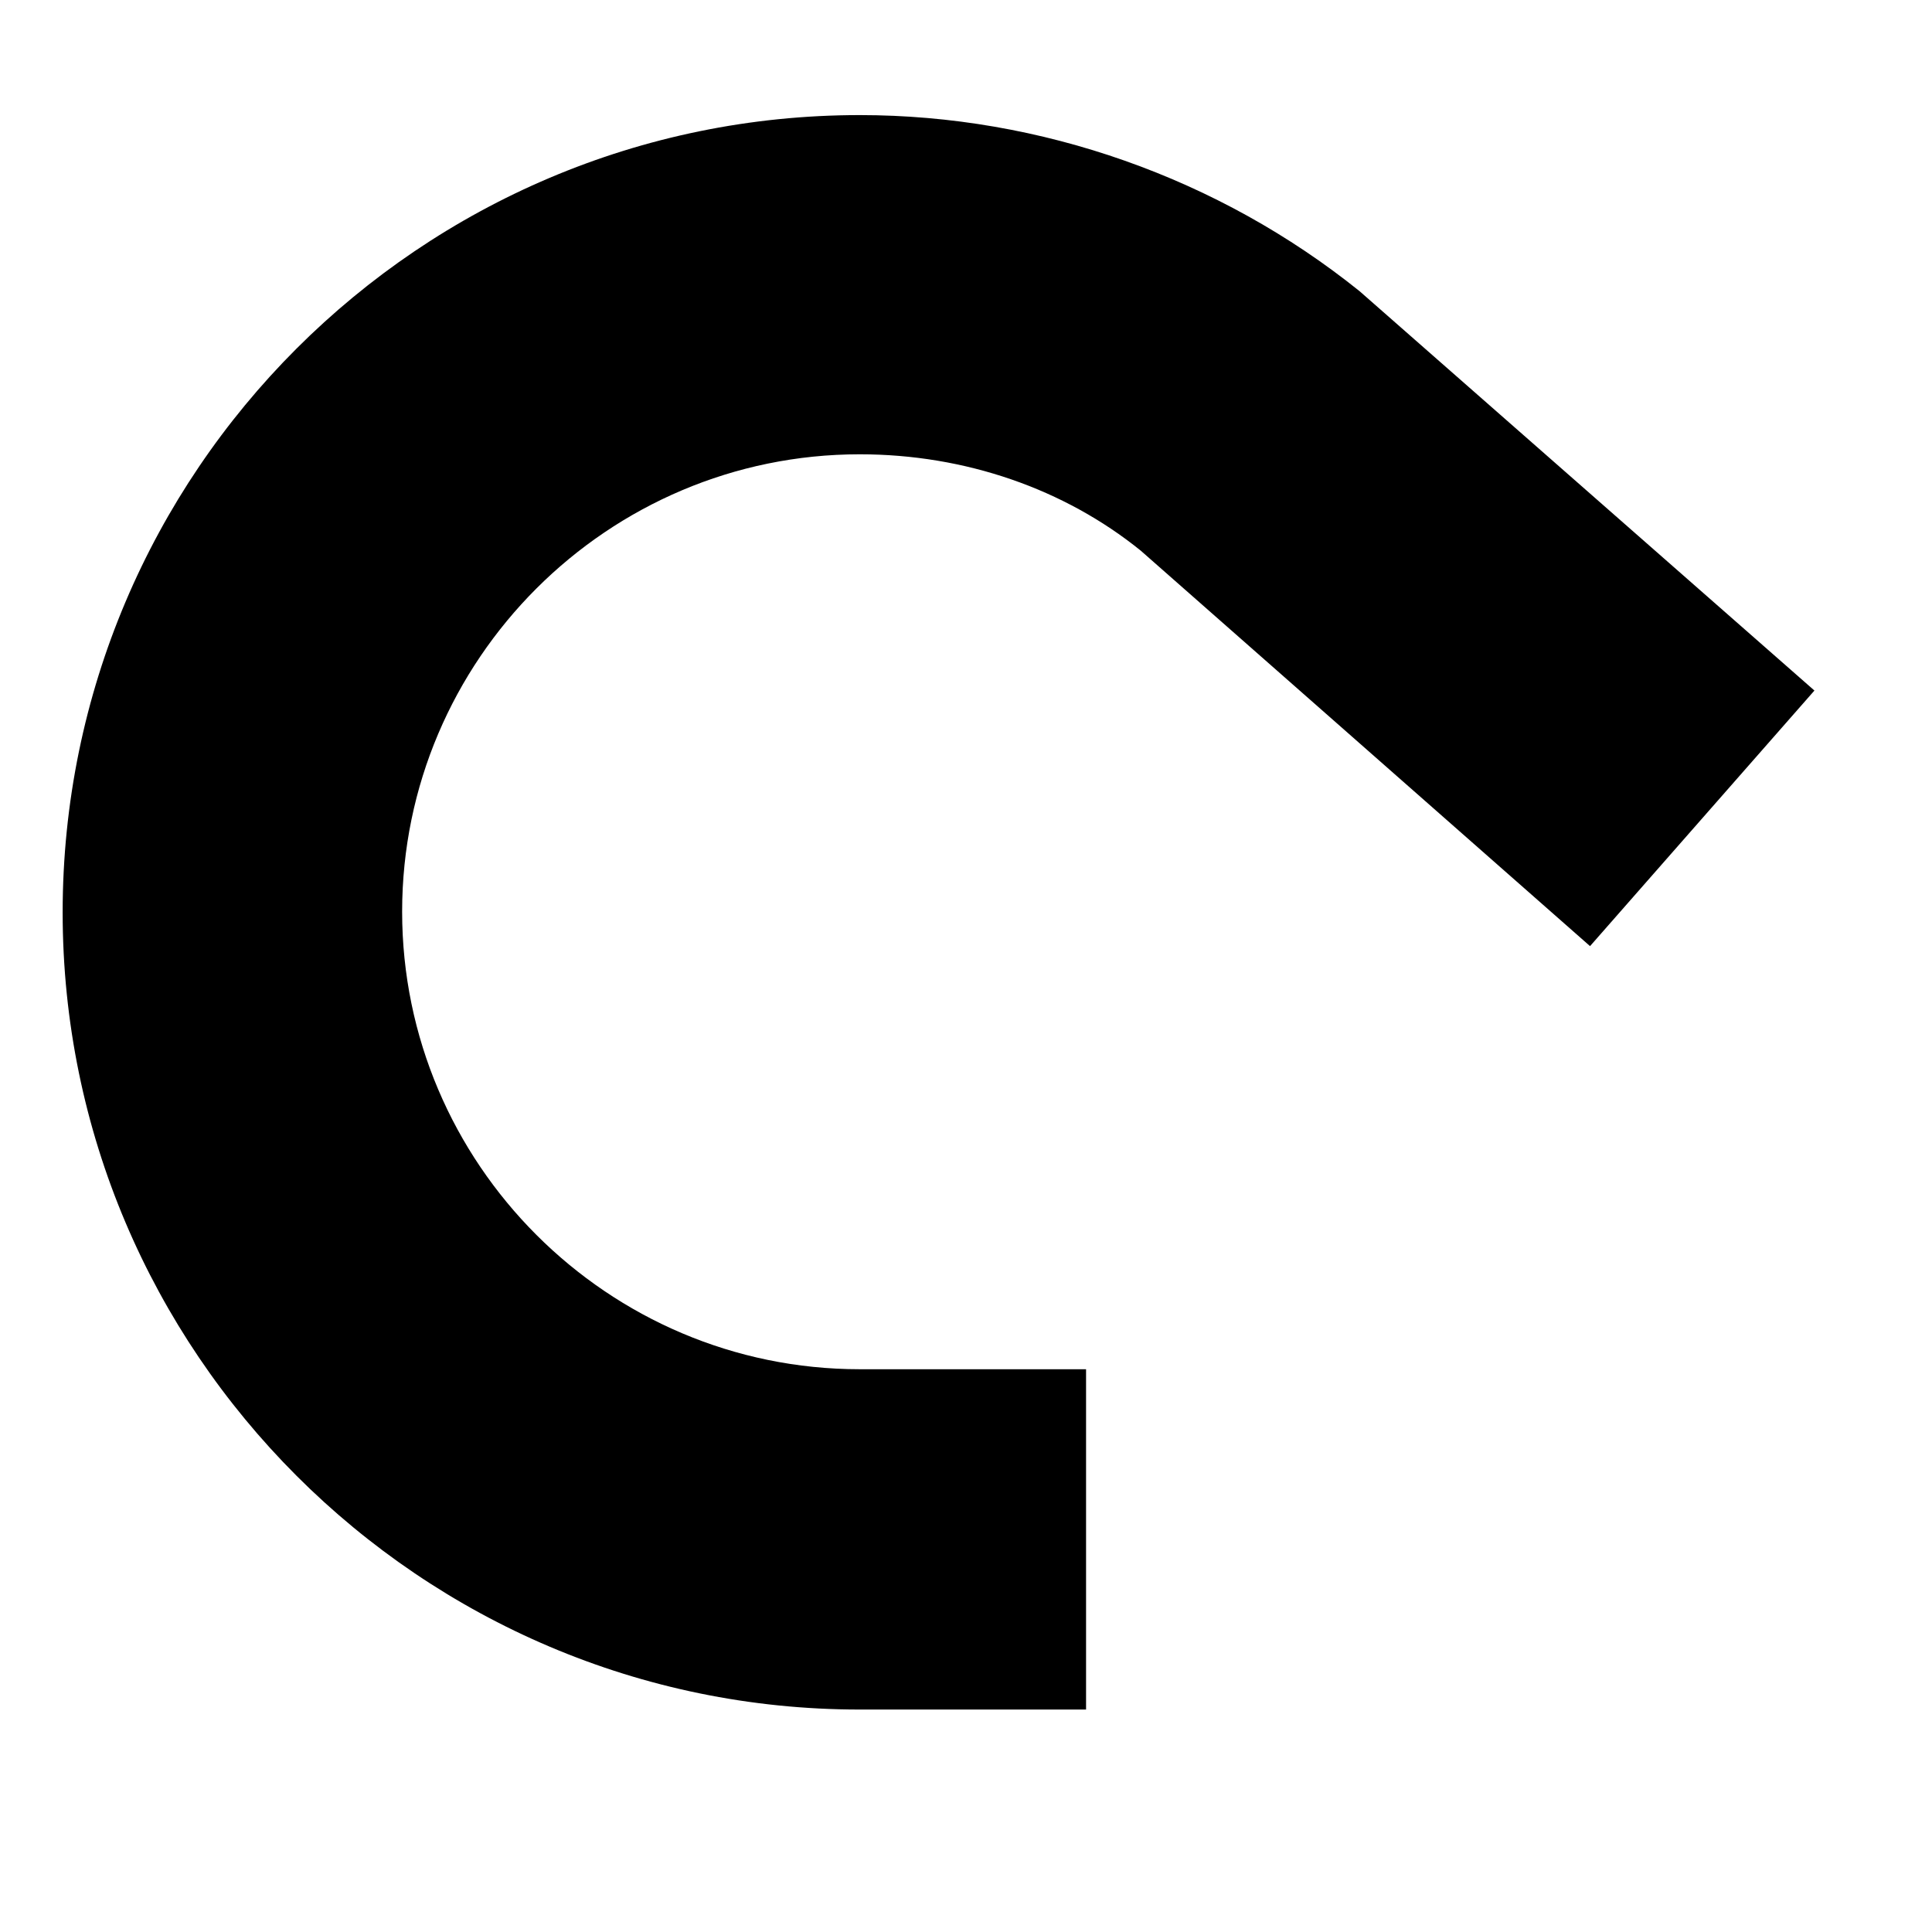
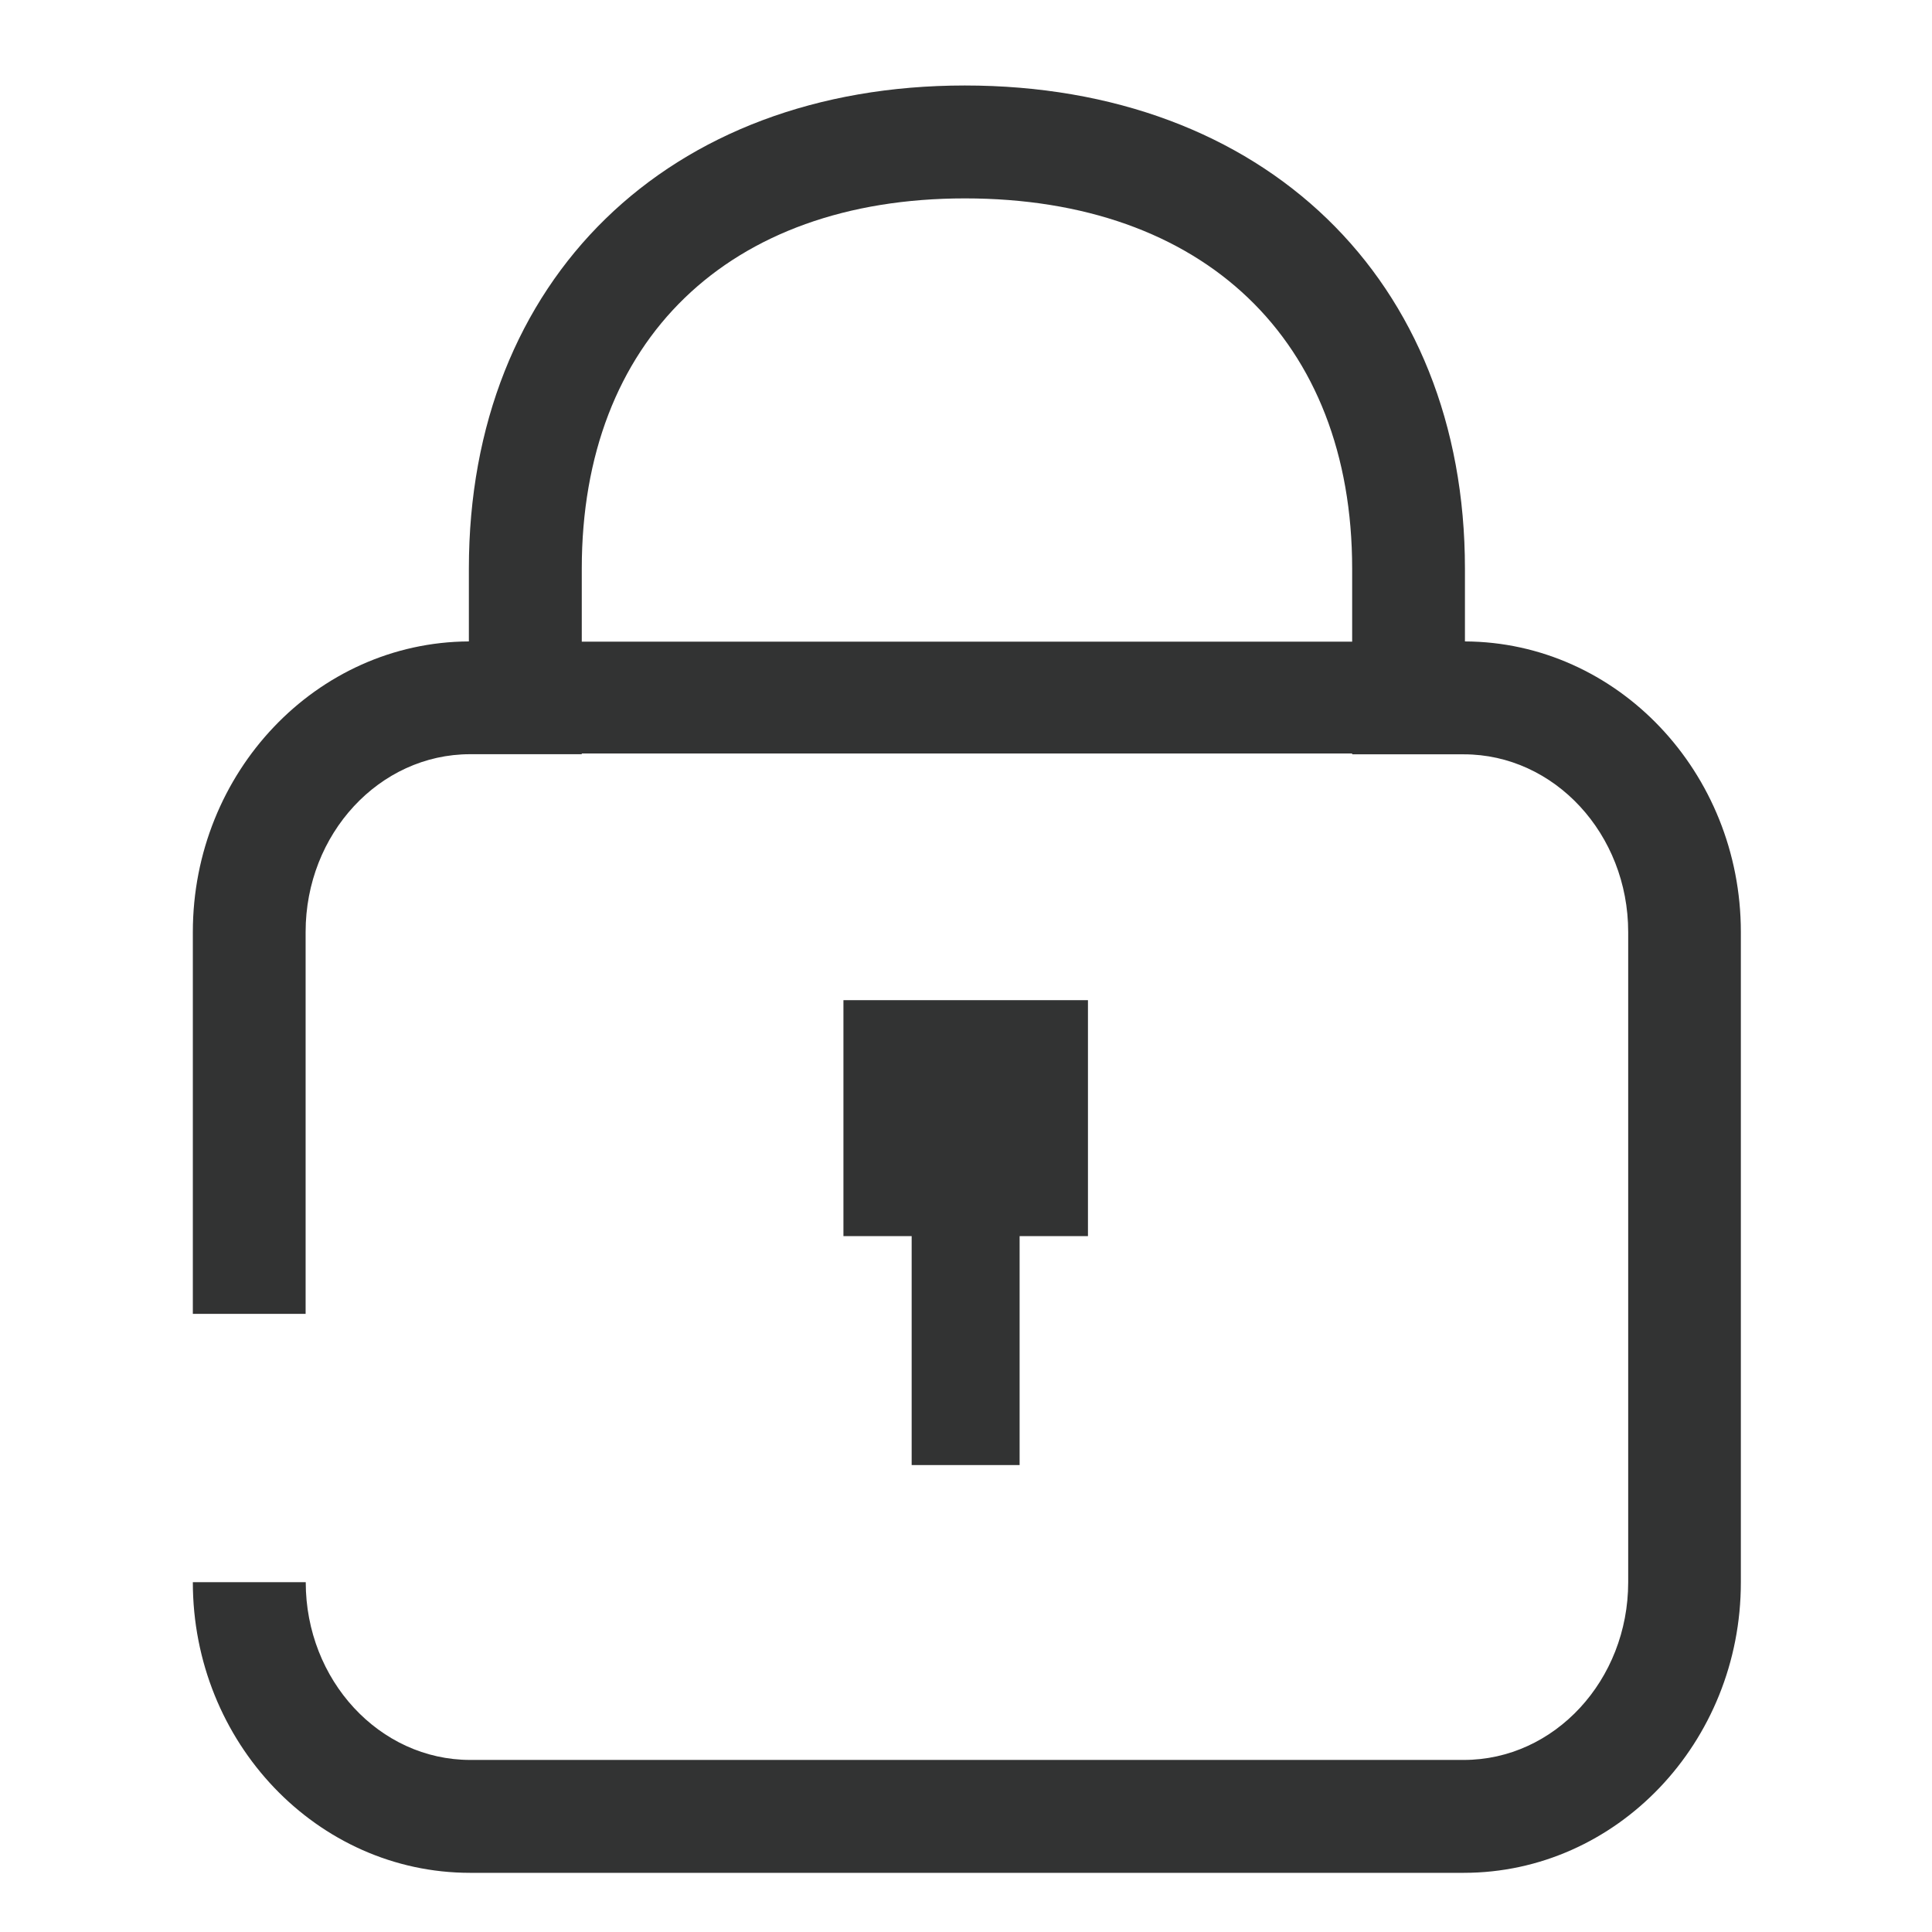
- <svg xmlns="http://www.w3.org/2000/svg" version="1.1" width="7px" height="7px">
-   <g transform="translate(-534 -1110 )">
-     <path d="M 3.935 4.961  L 3.935 6.194  L 3.115 6.194  C 1.523 6.194  0.227 4.897  0.227 3.306  C 0.227 1.711  1.523 0.417  3.115 0.417  C 3.771 0.417  4.416 0.645  4.926 1.055  L 6.574 2.502  L 5.761 3.428  L 4.133 1.995  C 3.857 1.772  3.498 1.646  3.115 1.646  C 2.202 1.646  1.457 2.39  1.457 3.303  C 1.457 4.216  2.202 4.961  3.115 4.961  L 3.935 4.961  Z " fill-rule="nonzero" fill="#000000" stroke="none" transform="matrix(1 0 0 1 534 1110 )" />
-   </g>
+ <svg xmlns="http://www.w3.org/2000/svg" t="1538816298296" class="icon" style="" viewBox="0 0 1024 1024" version="1.1" p-id="1239" width="200" height="200">
+   <defs>
+     <style type="text/css" />
+   </defs>
+   <path d="M775.808 992.64H249.152c-81.024 0-146.944-69.12-146.944-154.048h59.84c0 51.968 39.104 94.208 87.168 94.208h526.656c48 0 87.104-42.24 87.104-94.208V494.016c0-51.968-39.104-94.208-87.104-94.208h-59.2V301.376c0-121.024-78.656-196.224-205.248-196.224-125.248 0-203.072 75.2-203.072 196.224v98.368h-59.2c-48.064 0-87.168 42.24-87.168 94.208v202.432h-59.776V494.016c0-84.672 65.536-153.664 146.304-154.048v-38.592C248.512 148.224 354.176 45.312 511.36 45.312c158.528 0 265.088 102.912 265.088 256.064v38.592c80.704 0.32 146.24 69.312 146.24 154.048v344.576c0.064 84.928-65.856 154.048-146.88 154.048z" fill="#323333" p-id="1240" />
+   <path d="M447.04 530.112v125.056h36.16v121.344h57.216v-121.344h36.224V530.112zM278.464 340.096h487.552v59.264H278.464z" fill="#323333" p-id="1241" />
</svg>
